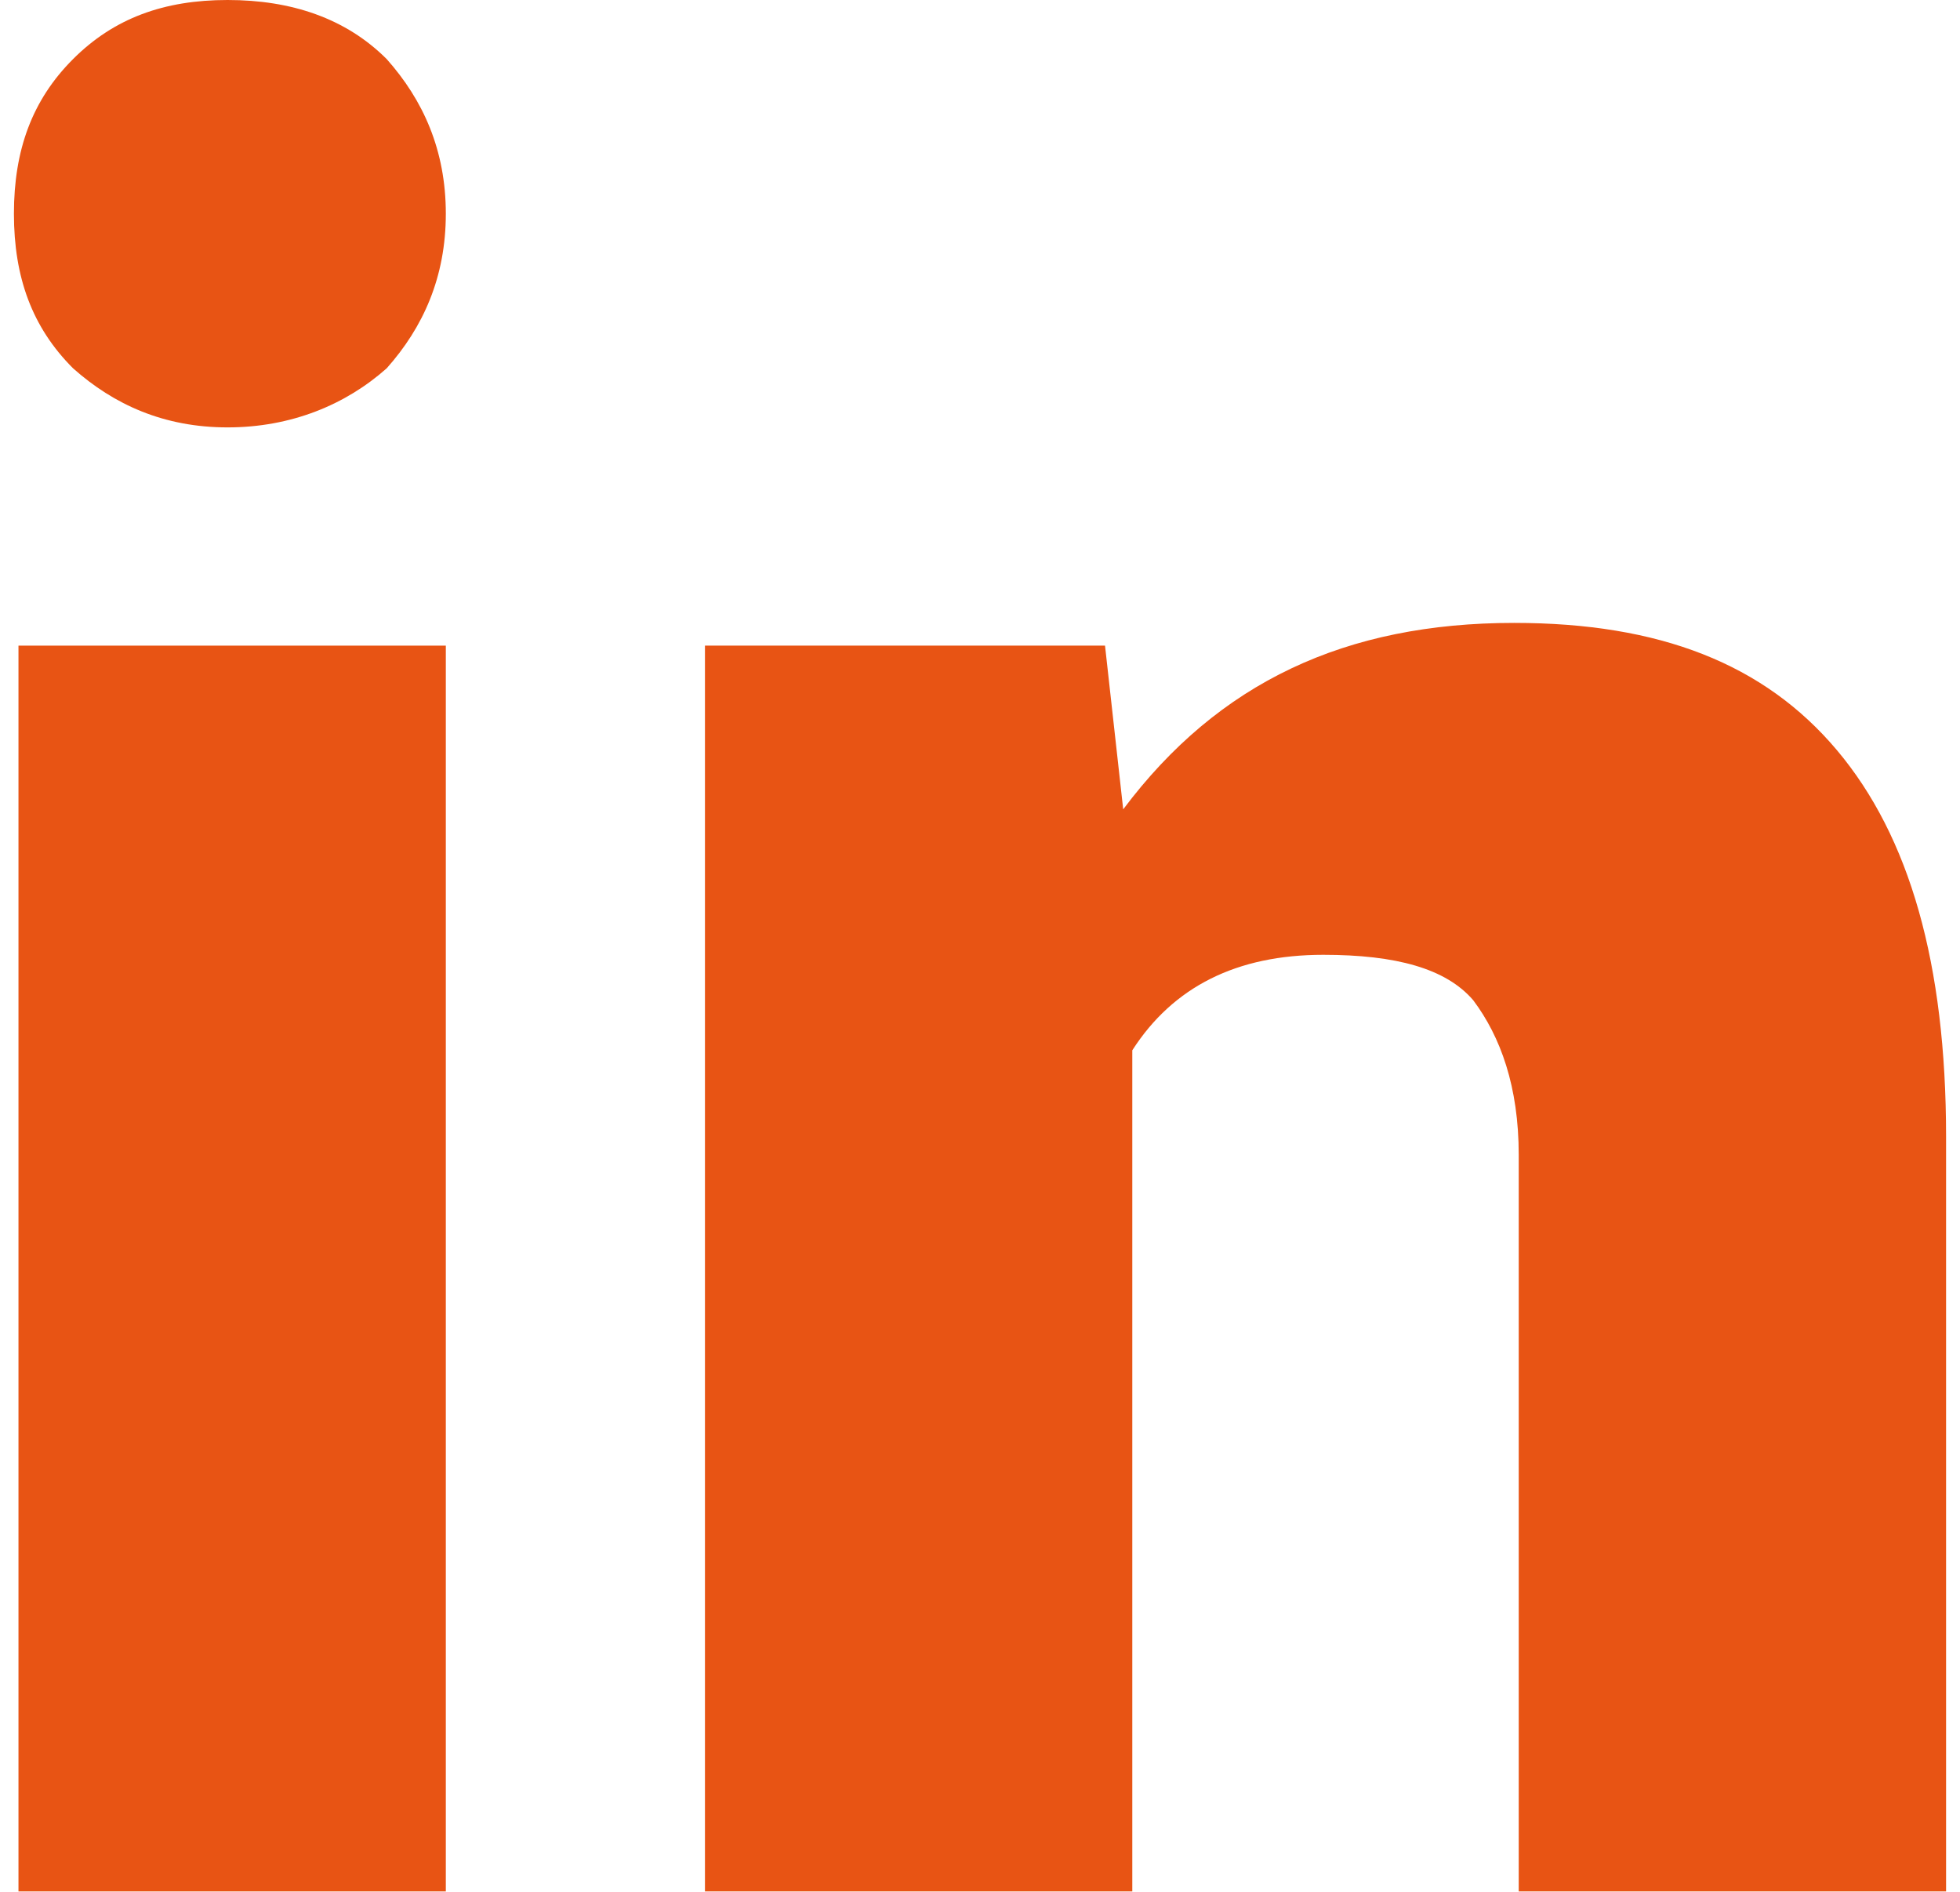
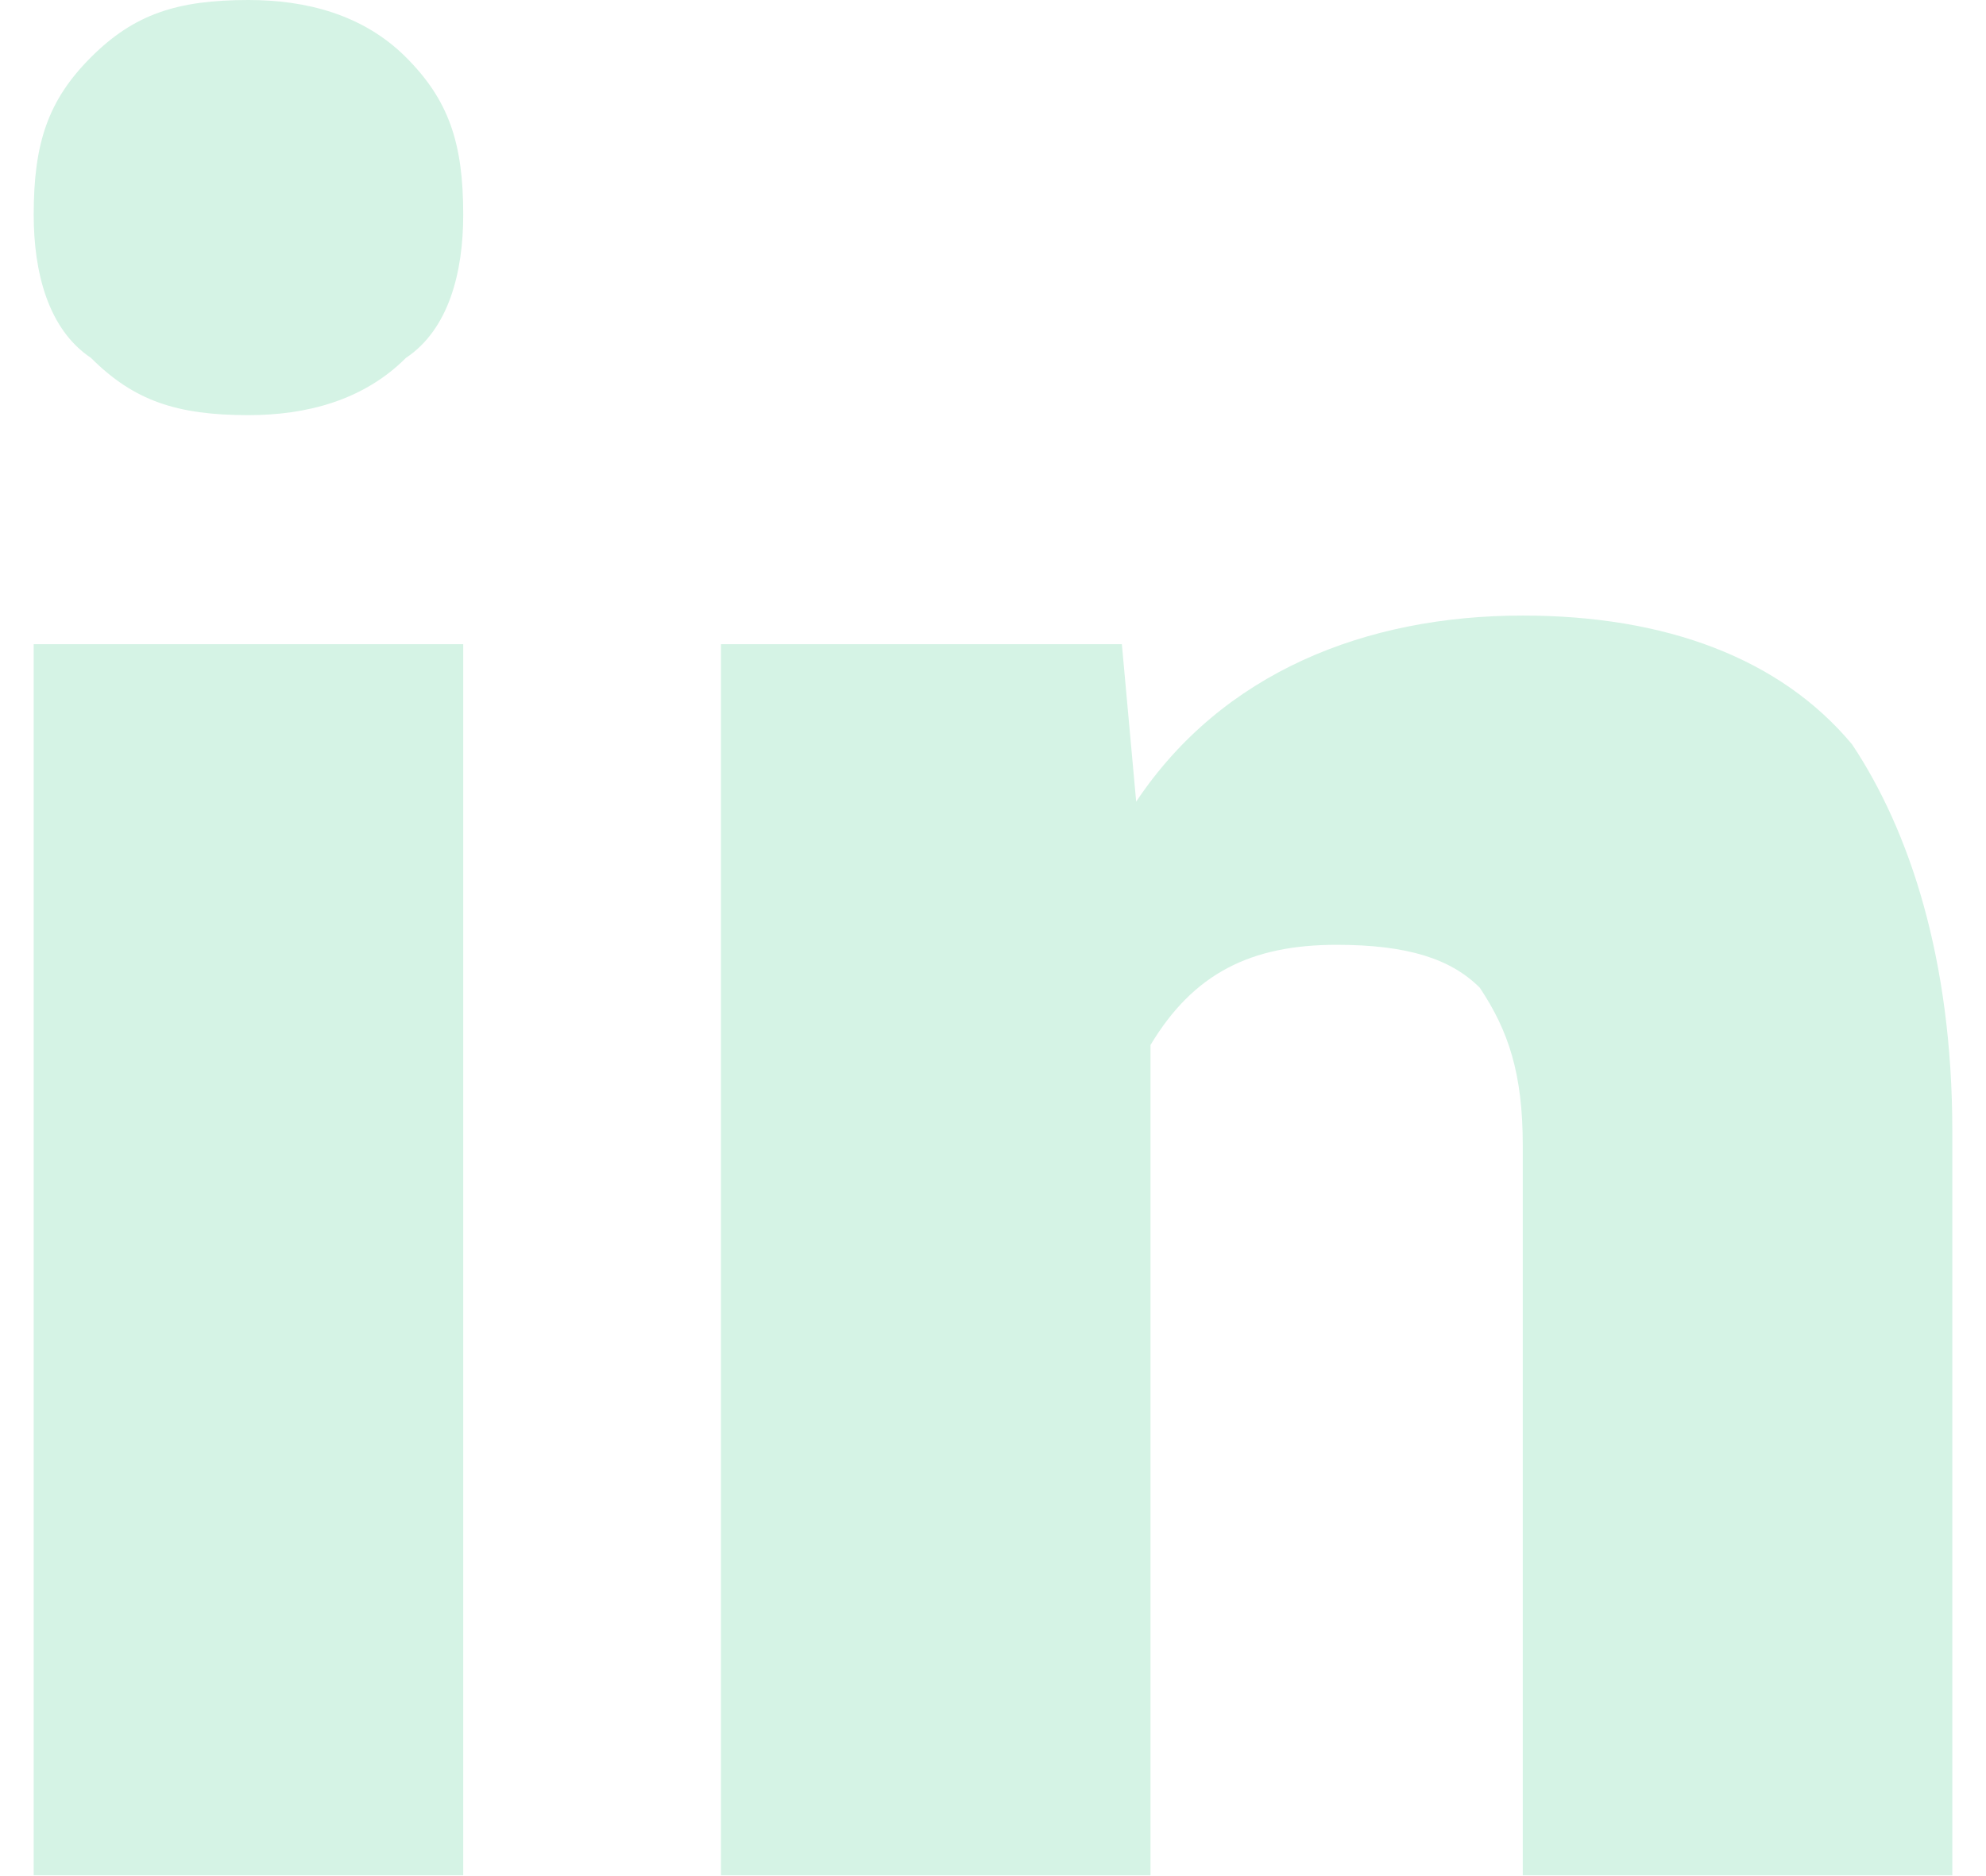
- <svg xmlns="http://www.w3.org/2000/svg" xml:space="preserve" width="57px" height="55px" version="1.1" style="shape-rendering:geometricPrecision; text-rendering:geometricPrecision; image-rendering:optimizeQuality; fill-rule:evenodd; clip-rule:evenodd" viewBox="0 0 4.25 4.16">
+ <svg xmlns="http://www.w3.org/2000/svg" xml:space="preserve" width="18px" height="17px" version="1.1" style="shape-rendering:geometricPrecision; text-rendering:geometricPrecision; image-rendering:optimizeQuality; fill-rule:evenodd; clip-rule:evenodd" viewBox="0 0 1.34 1.31">
  <defs>
    <style type="text/css">
   
-     .fil0 {fill:#E85414;fill-rule:nonzero}
+     .fil0 {fill:#D5F3E5;fill-rule:nonzero}
   
  </style>
  </defs>
  <g id="Iconos">
-     <g id="_2321859113696">
-       <path class="fil0" d="M2.4 1.42l0.04 0.36c0.21,-0.28 0.49,-0.41 0.86,-0.41 0.32,0 0.55,0.09 0.71,0.28 0.16,0.19 0.24,0.47 0.24,0.85l0 1.66 -0.94 0 0 -1.62c0,-0.15 -0.04,-0.26 -0.1,-0.34 -0.06,-0.07 -0.17,-0.1 -0.33,-0.1 -0.19,0 -0.33,0.07 -0.42,0.21l0 1.85 -0.94 0 0 -2.74 0.88 0z" />
-       <path class="fil0" d="M0 0.47c0,-0.14 0.04,-0.25 0.13,-0.34 0.09,-0.09 0.2,-0.13 0.34,-0.13 0.14,0 0.26,0.04 0.35,0.13 0.08,0.09 0.13,0.2 0.13,0.34 0,0.14 -0.05,0.25 -0.13,0.34 -0.09,0.08 -0.21,0.13 -0.35,0.13 -0.14,0 -0.25,-0.05 -0.34,-0.13 -0.09,-0.09 -0.13,-0.2 -0.13,-0.34z" />
-       <polygon class="fil0" points="0.01,4.16 0.01,1.42 0.95,1.42 0.95,4.16 " />
+     <g id="_2321861708656">
+       <path class="fil0" d="M0.76 0.45l0.01 0.11c0.06,-0.09 0.16,-0.13 0.27,-0.13 0.1,0 0.18,0.03 0.23,0.09 0.04,0.06 0.07,0.15 0.07,0.27l0 0.52 -0.3 0 0 -0.51c0,-0.05 -0.01,-0.08 -0.03,-0.11 -0.02,-0.02 -0.05,-0.03 -0.1,-0.03 -0.06,0 -0.1,0.02 -0.13,0.07l0 0.58 -0.3 0 0 -0.86 0.28 0 0 0z" />
+       <path class="fil0" d="M0 0.15c0,-0.05 0.01,-0.08 0.04,-0.11 0.03,-0.03 0.06,-0.04 0.11,-0.04 0.04,0 0.08,0.01 0.11,0.04 0.03,0.03 0.04,0.06 0.04,0.11 0,0.04 -0.01,0.08 -0.04,0.1 -0.03,0.03 -0.07,0.04 -0.11,0.04 -0.05,0 -0.08,-0.01 -0.11,-0.04 -0.03,-0.02 -0.04,-0.06 -0.04,-0.1z" />
+       <polygon class="fil0" points="0,1.31 0,0.45 0.3,0.45 0.3,1.31 " />
    </g>
  </g>
</svg>
